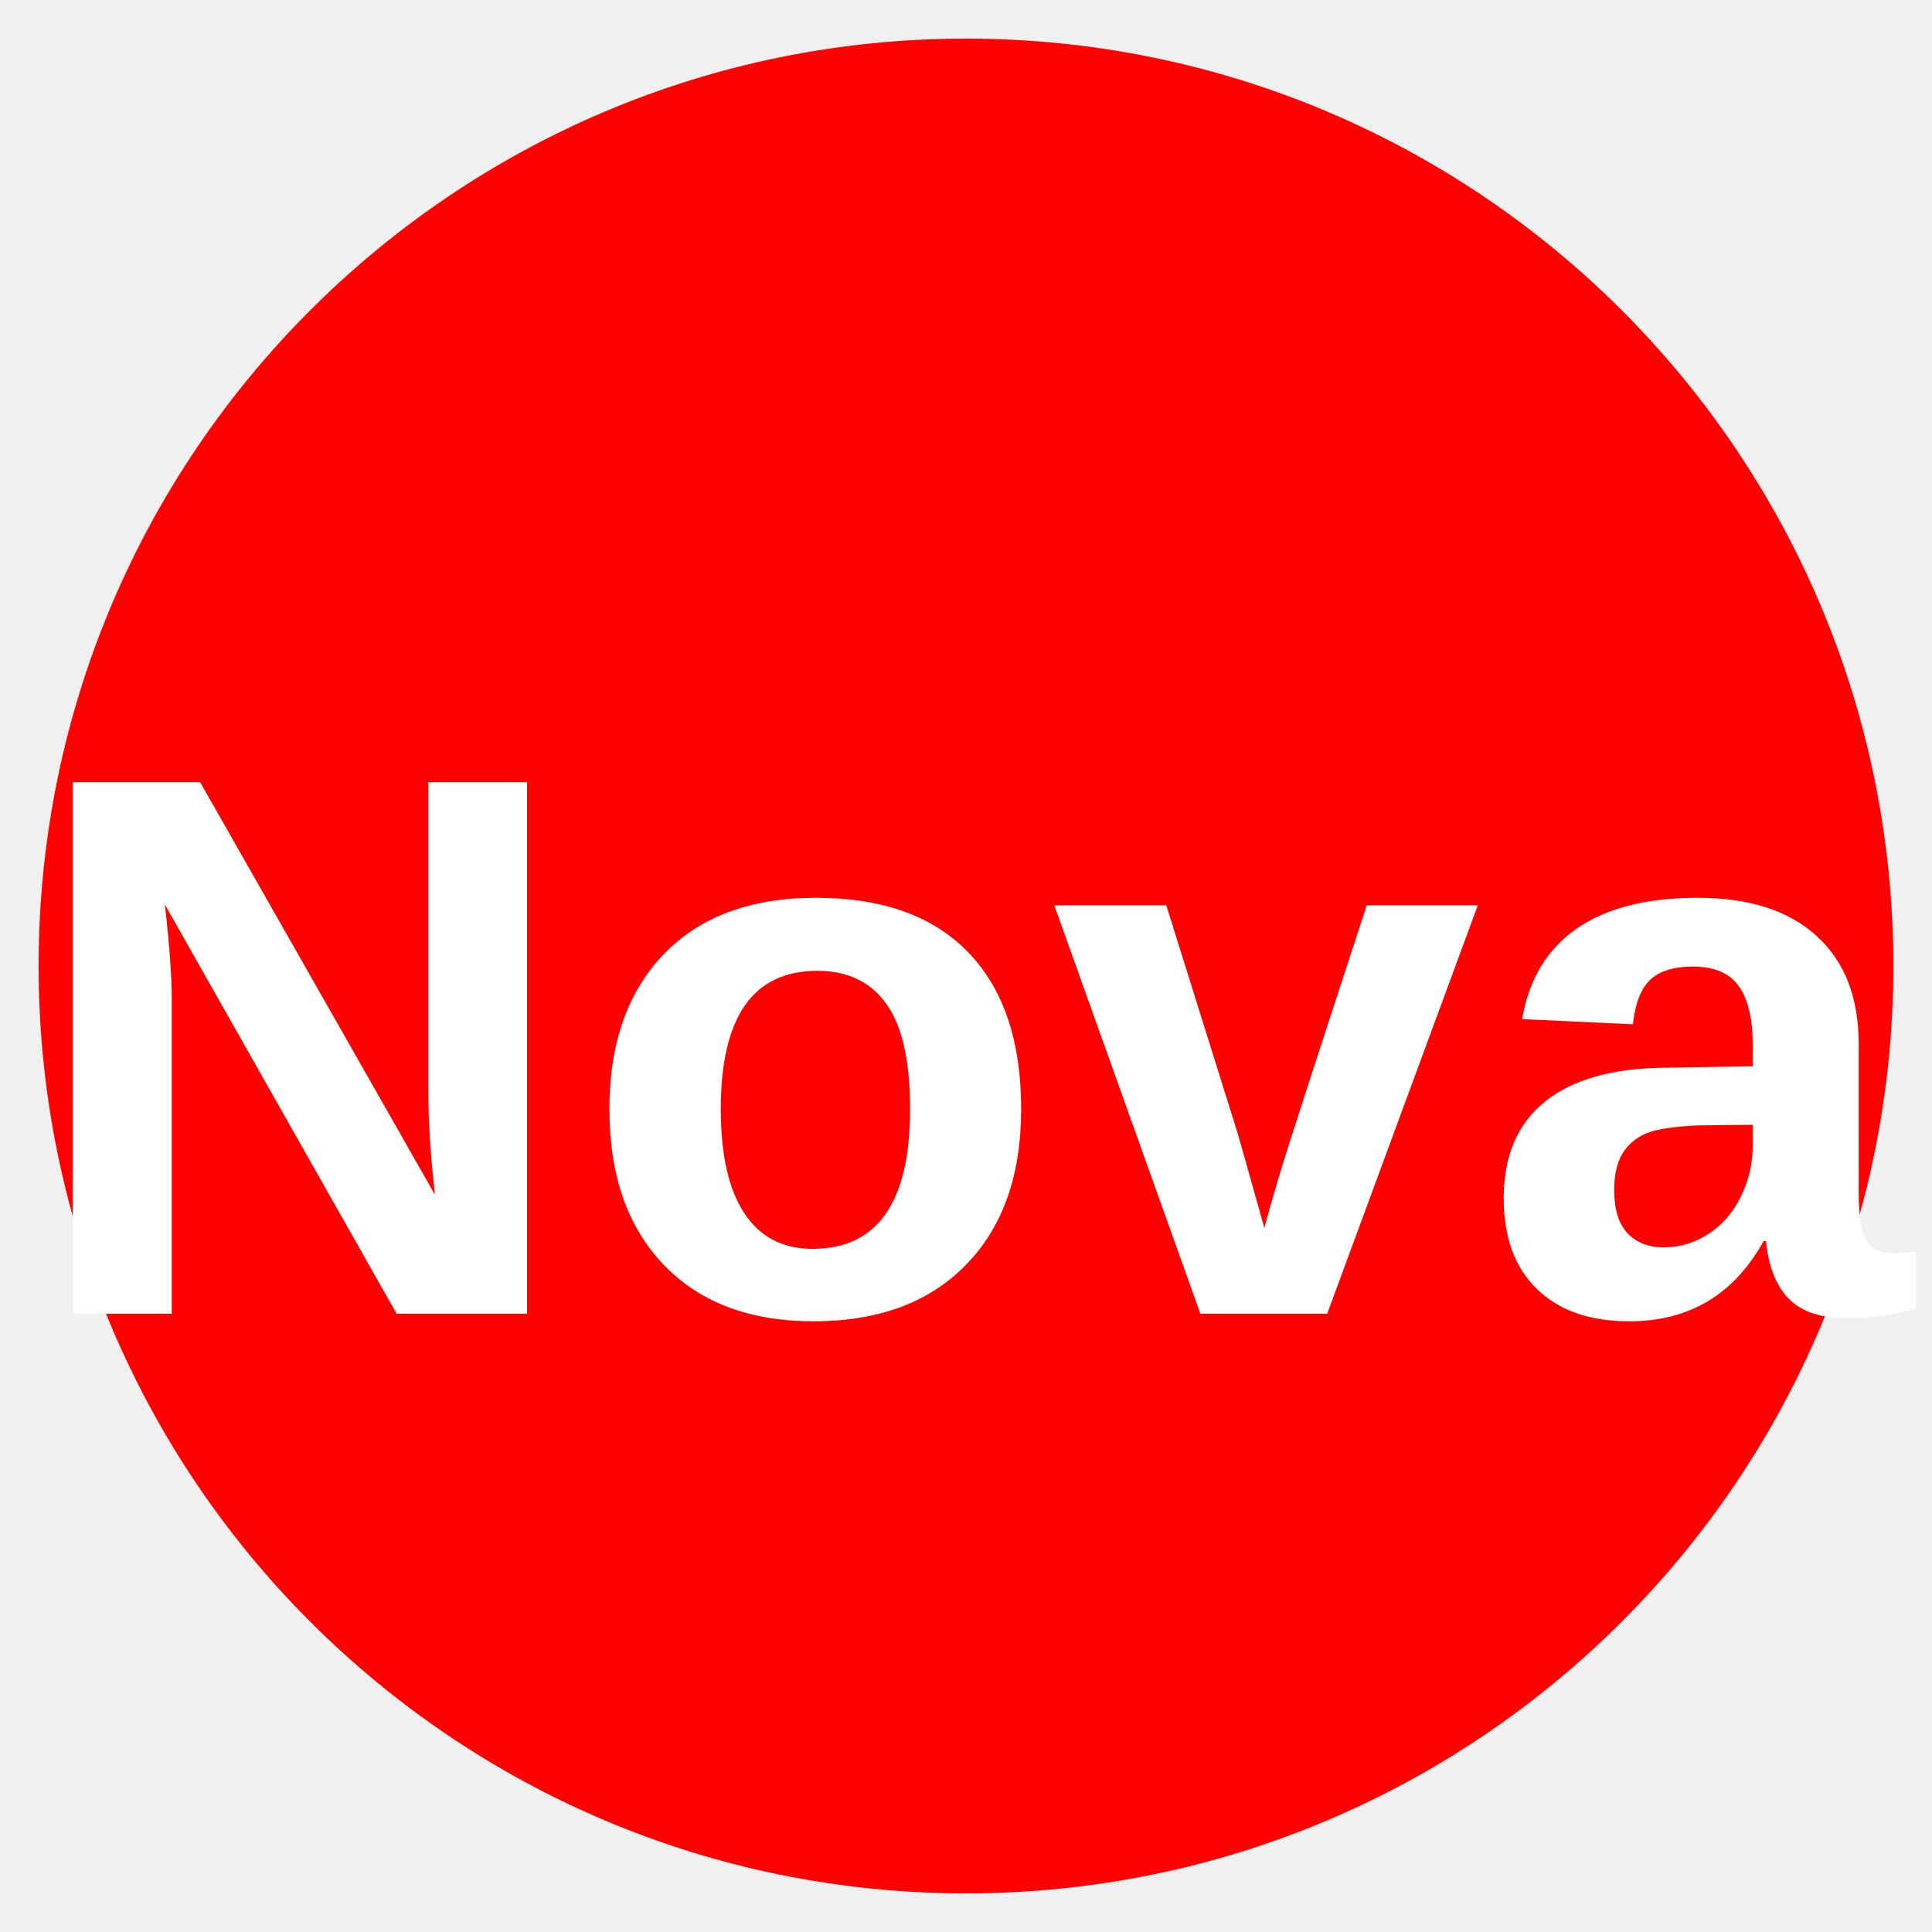
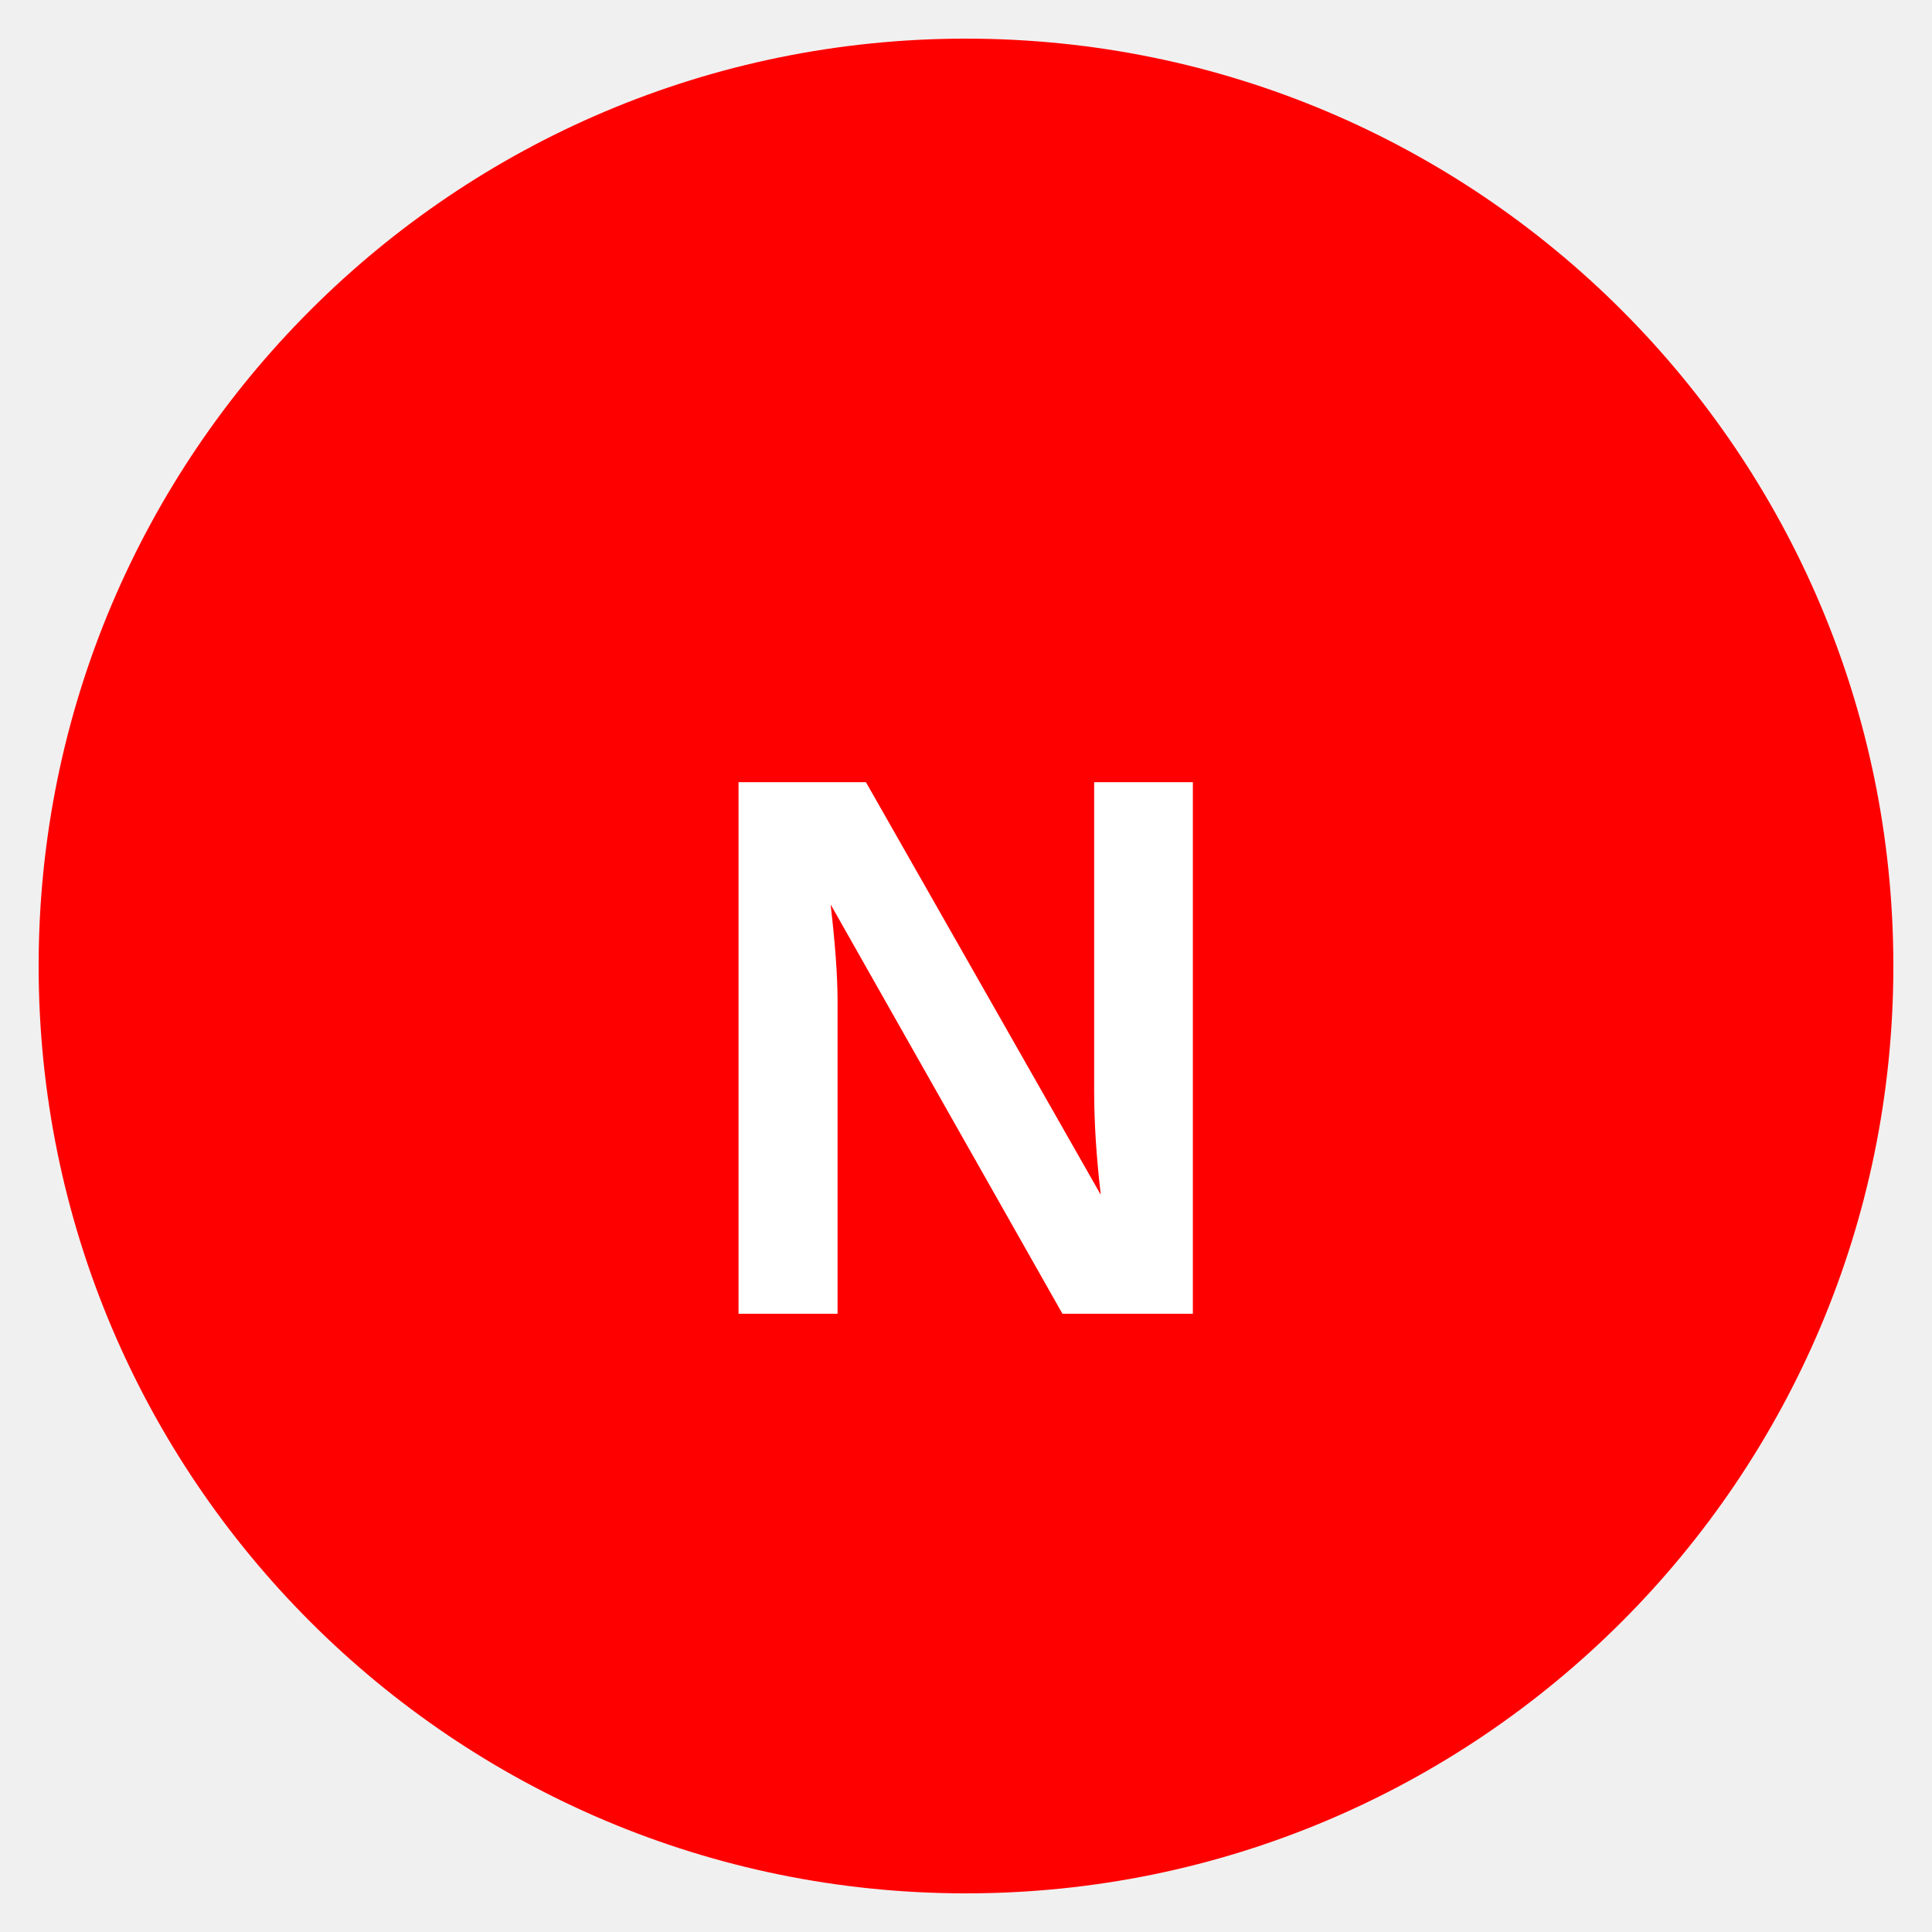
<svg xmlns="http://www.w3.org/2000/svg" viewBox="0 0 100 100">
  <circle cx="50" cy="50" r="48" fill="#ff0000" />
-   <text x="50" y="68" text-anchor="middle" fill="white" font-size="40" font-weight="bold" font-family="Arial">Nova</text>
+   <text x="50" y="68" text-anchor="middle" fill="white" font-size="40" font-weight="bold" font-family="Arial">N</text>
</svg>
